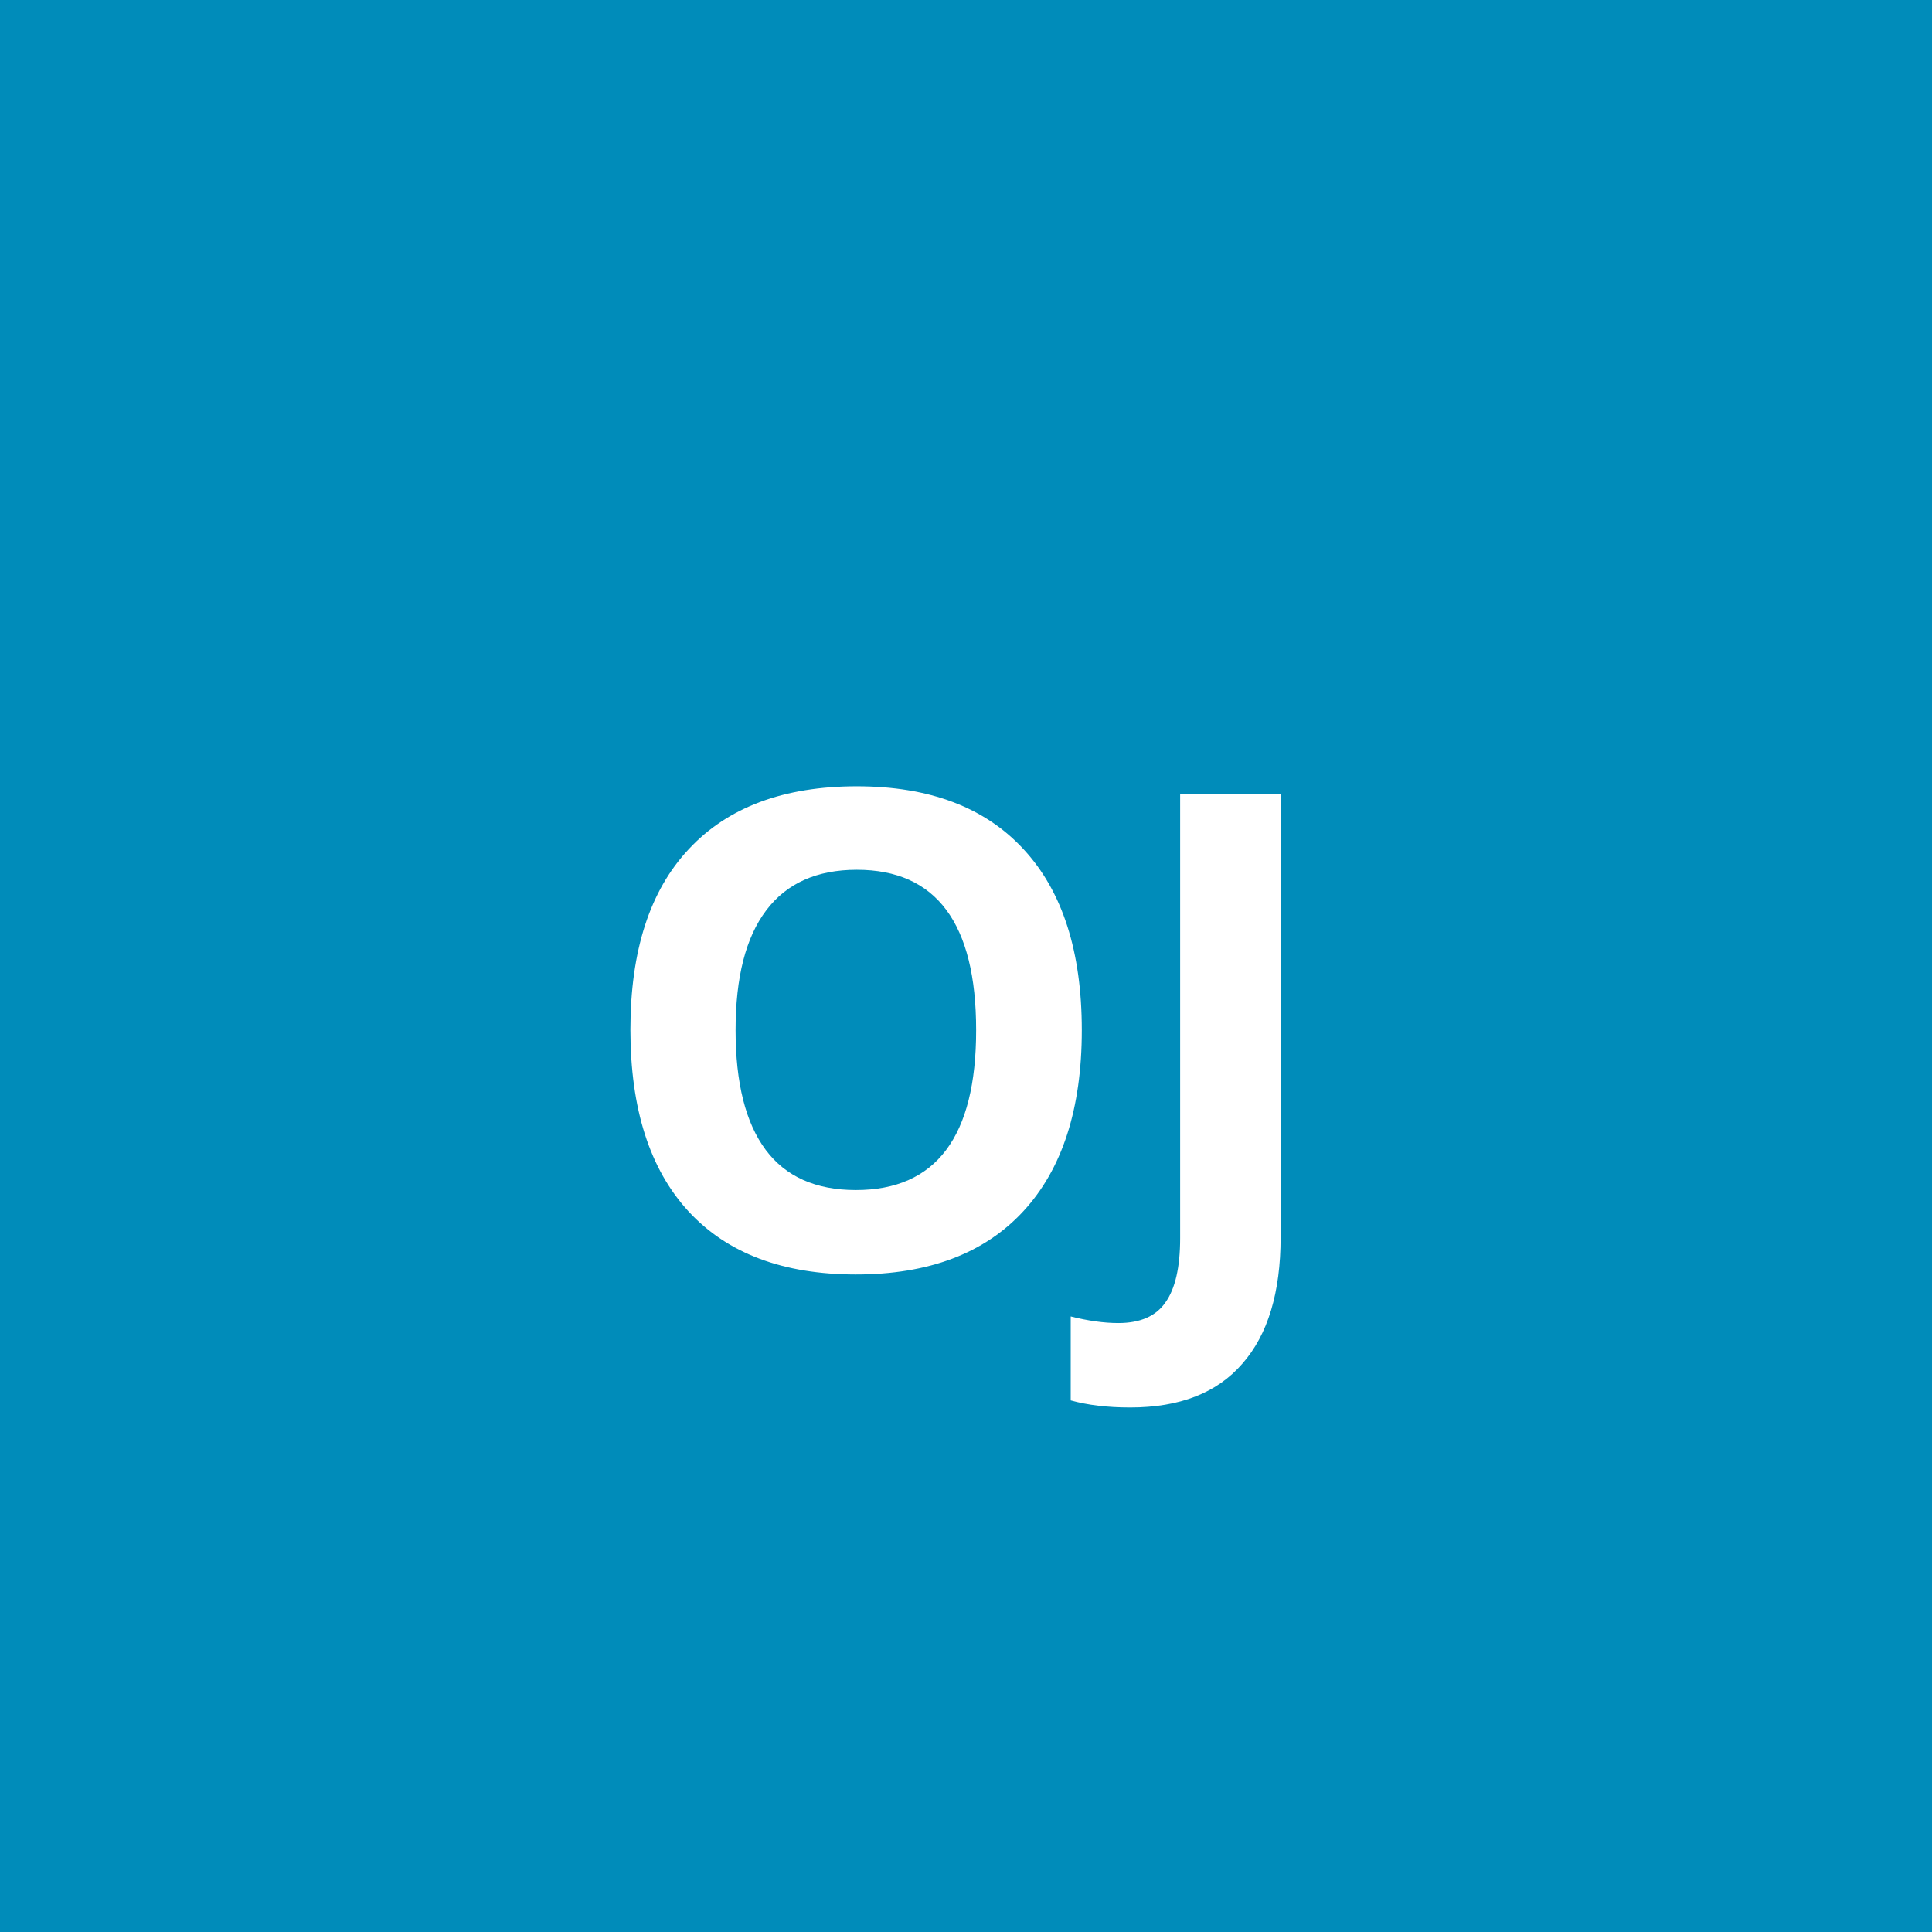
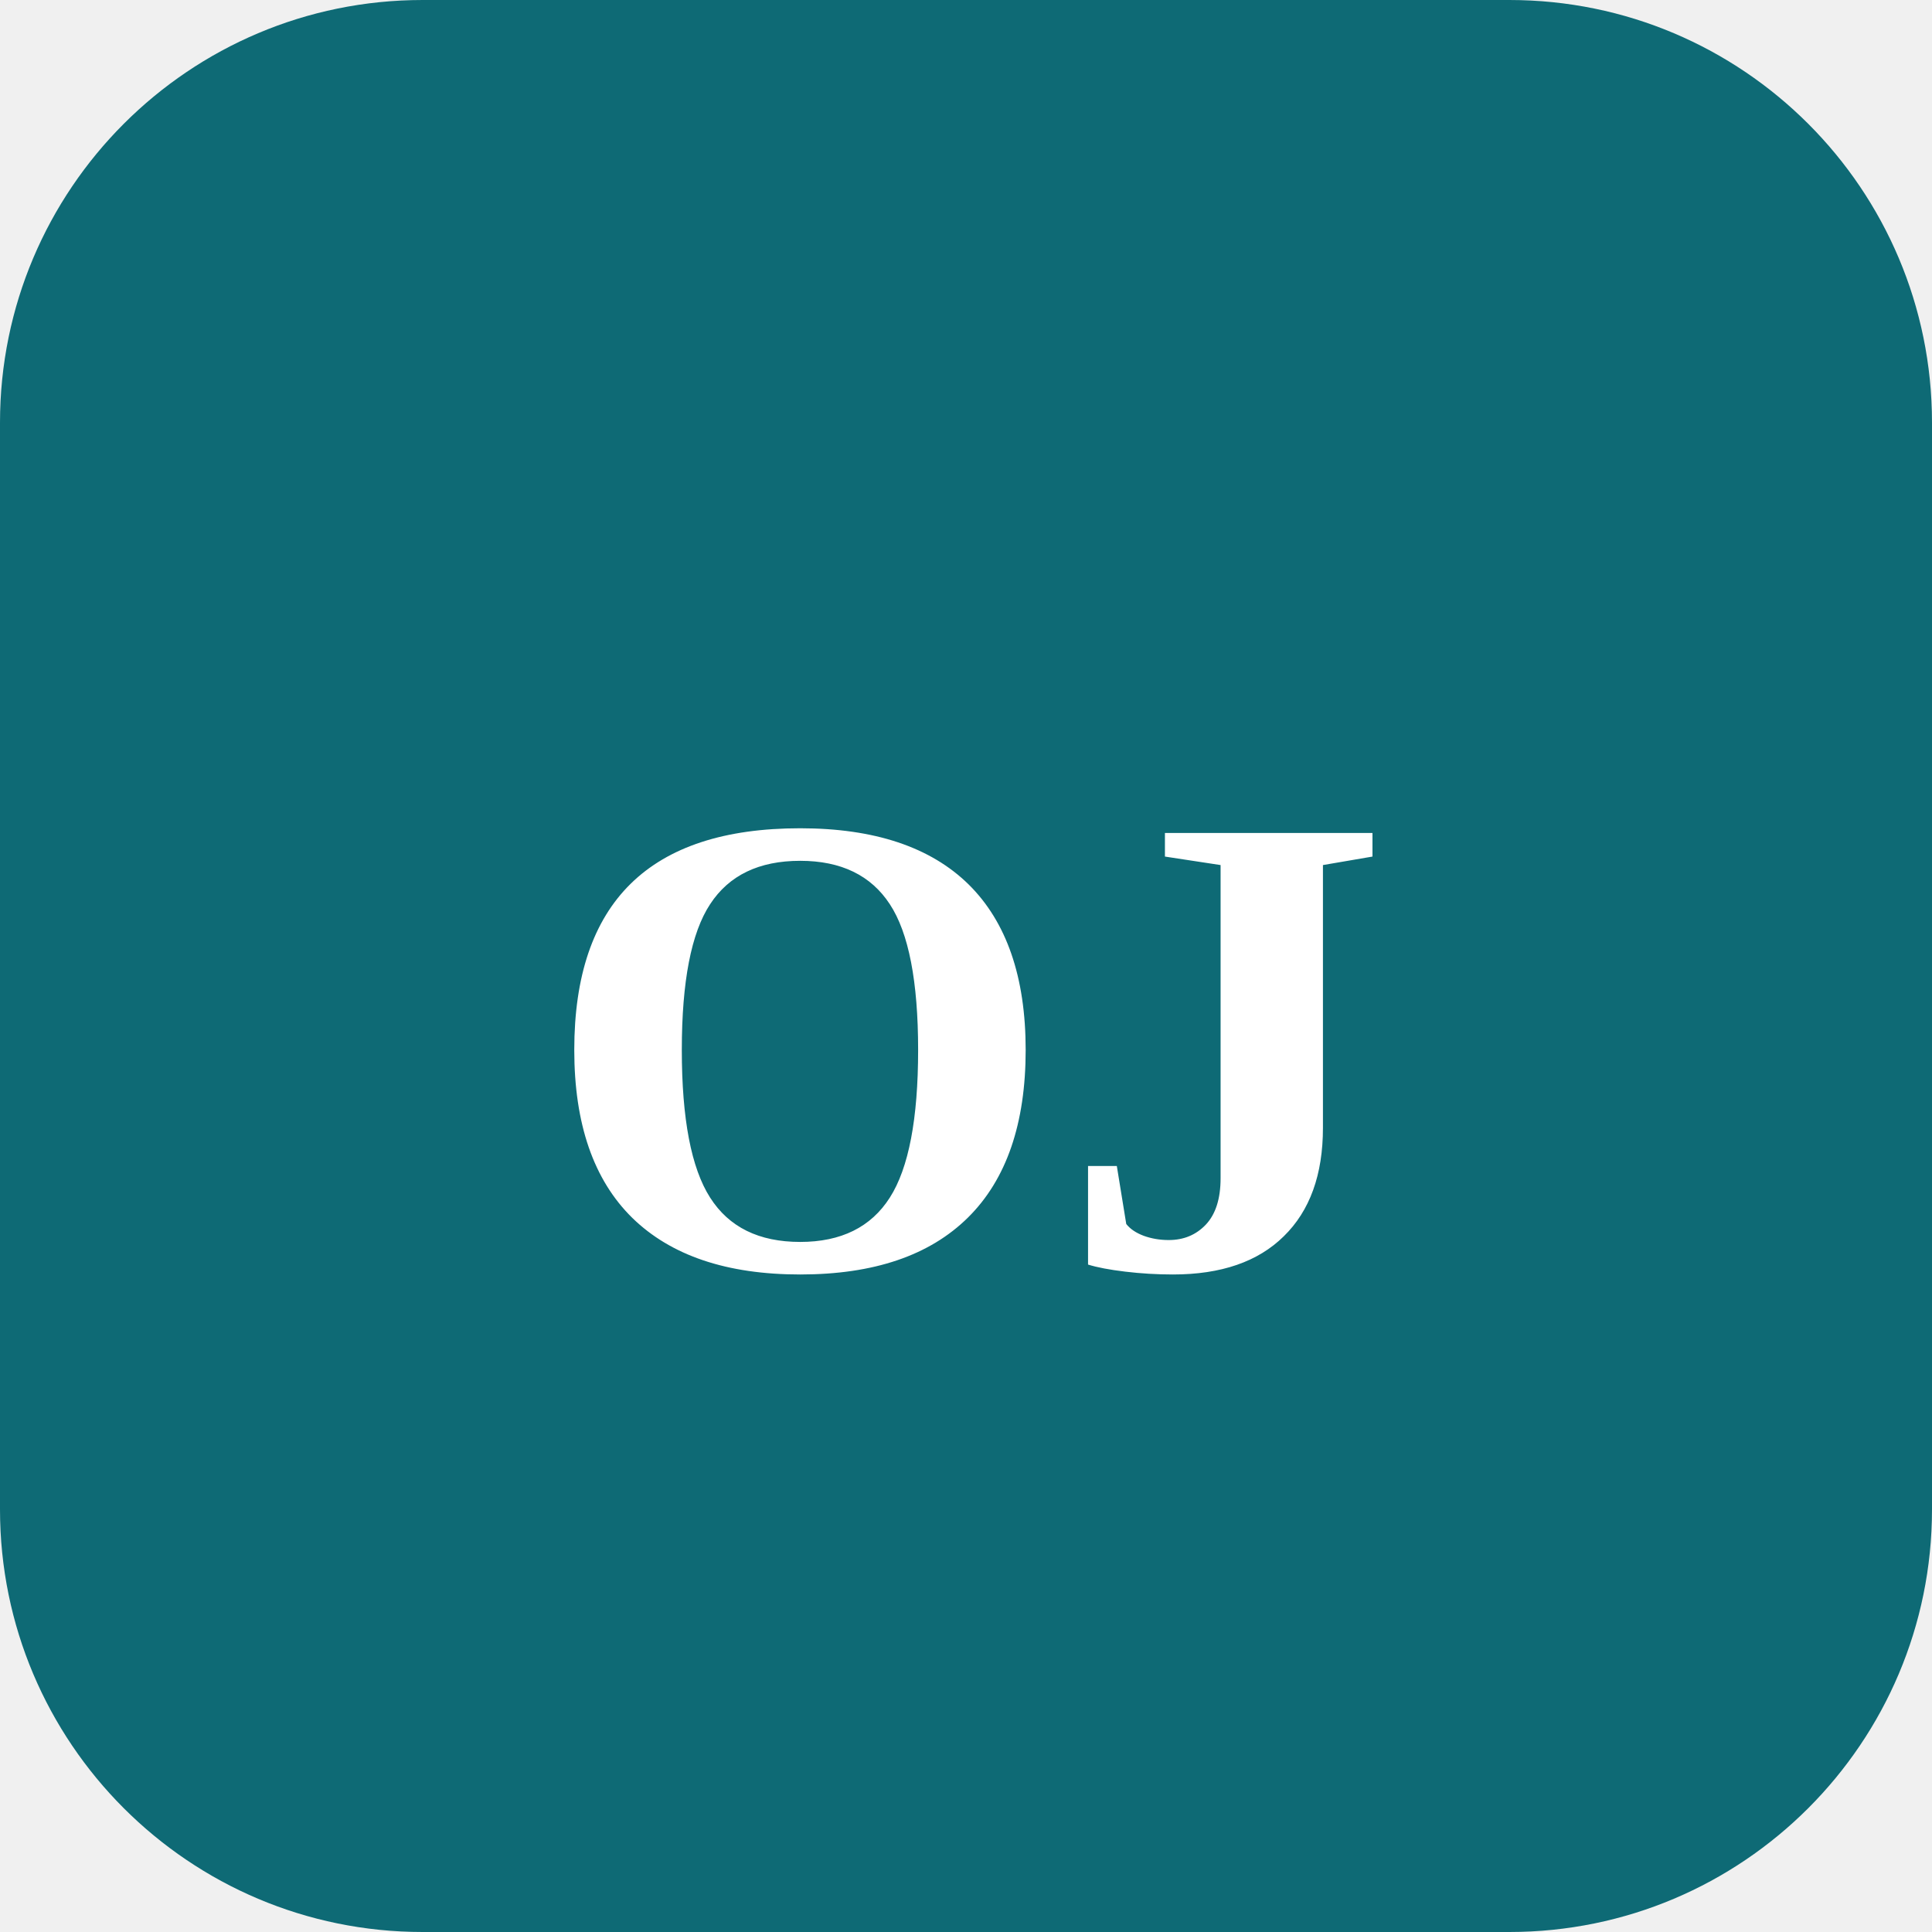
<svg xmlns="http://www.w3.org/2000/svg" viewBox="0 0 64 64" fill="none">
-   <rect width="64" height="64" fill="#008cba" />
-   <text x="32" y="42" text-anchor="middle" font-family="Open Sans, Arial, sans-serif" font-size="22" font-weight="700" fill="#ffffff">OJ</text>
+   <rect width="64" height="64" rx="14" fill="#0e6a75" />
+   <text x="32" y="42" text-anchor="middle" font-family="Bricolage Grotesque, Source Sans 3, Arial, sans-serif" font-size="22" font-weight="700" fill="#ffffff">OJ</text>
</svg>
